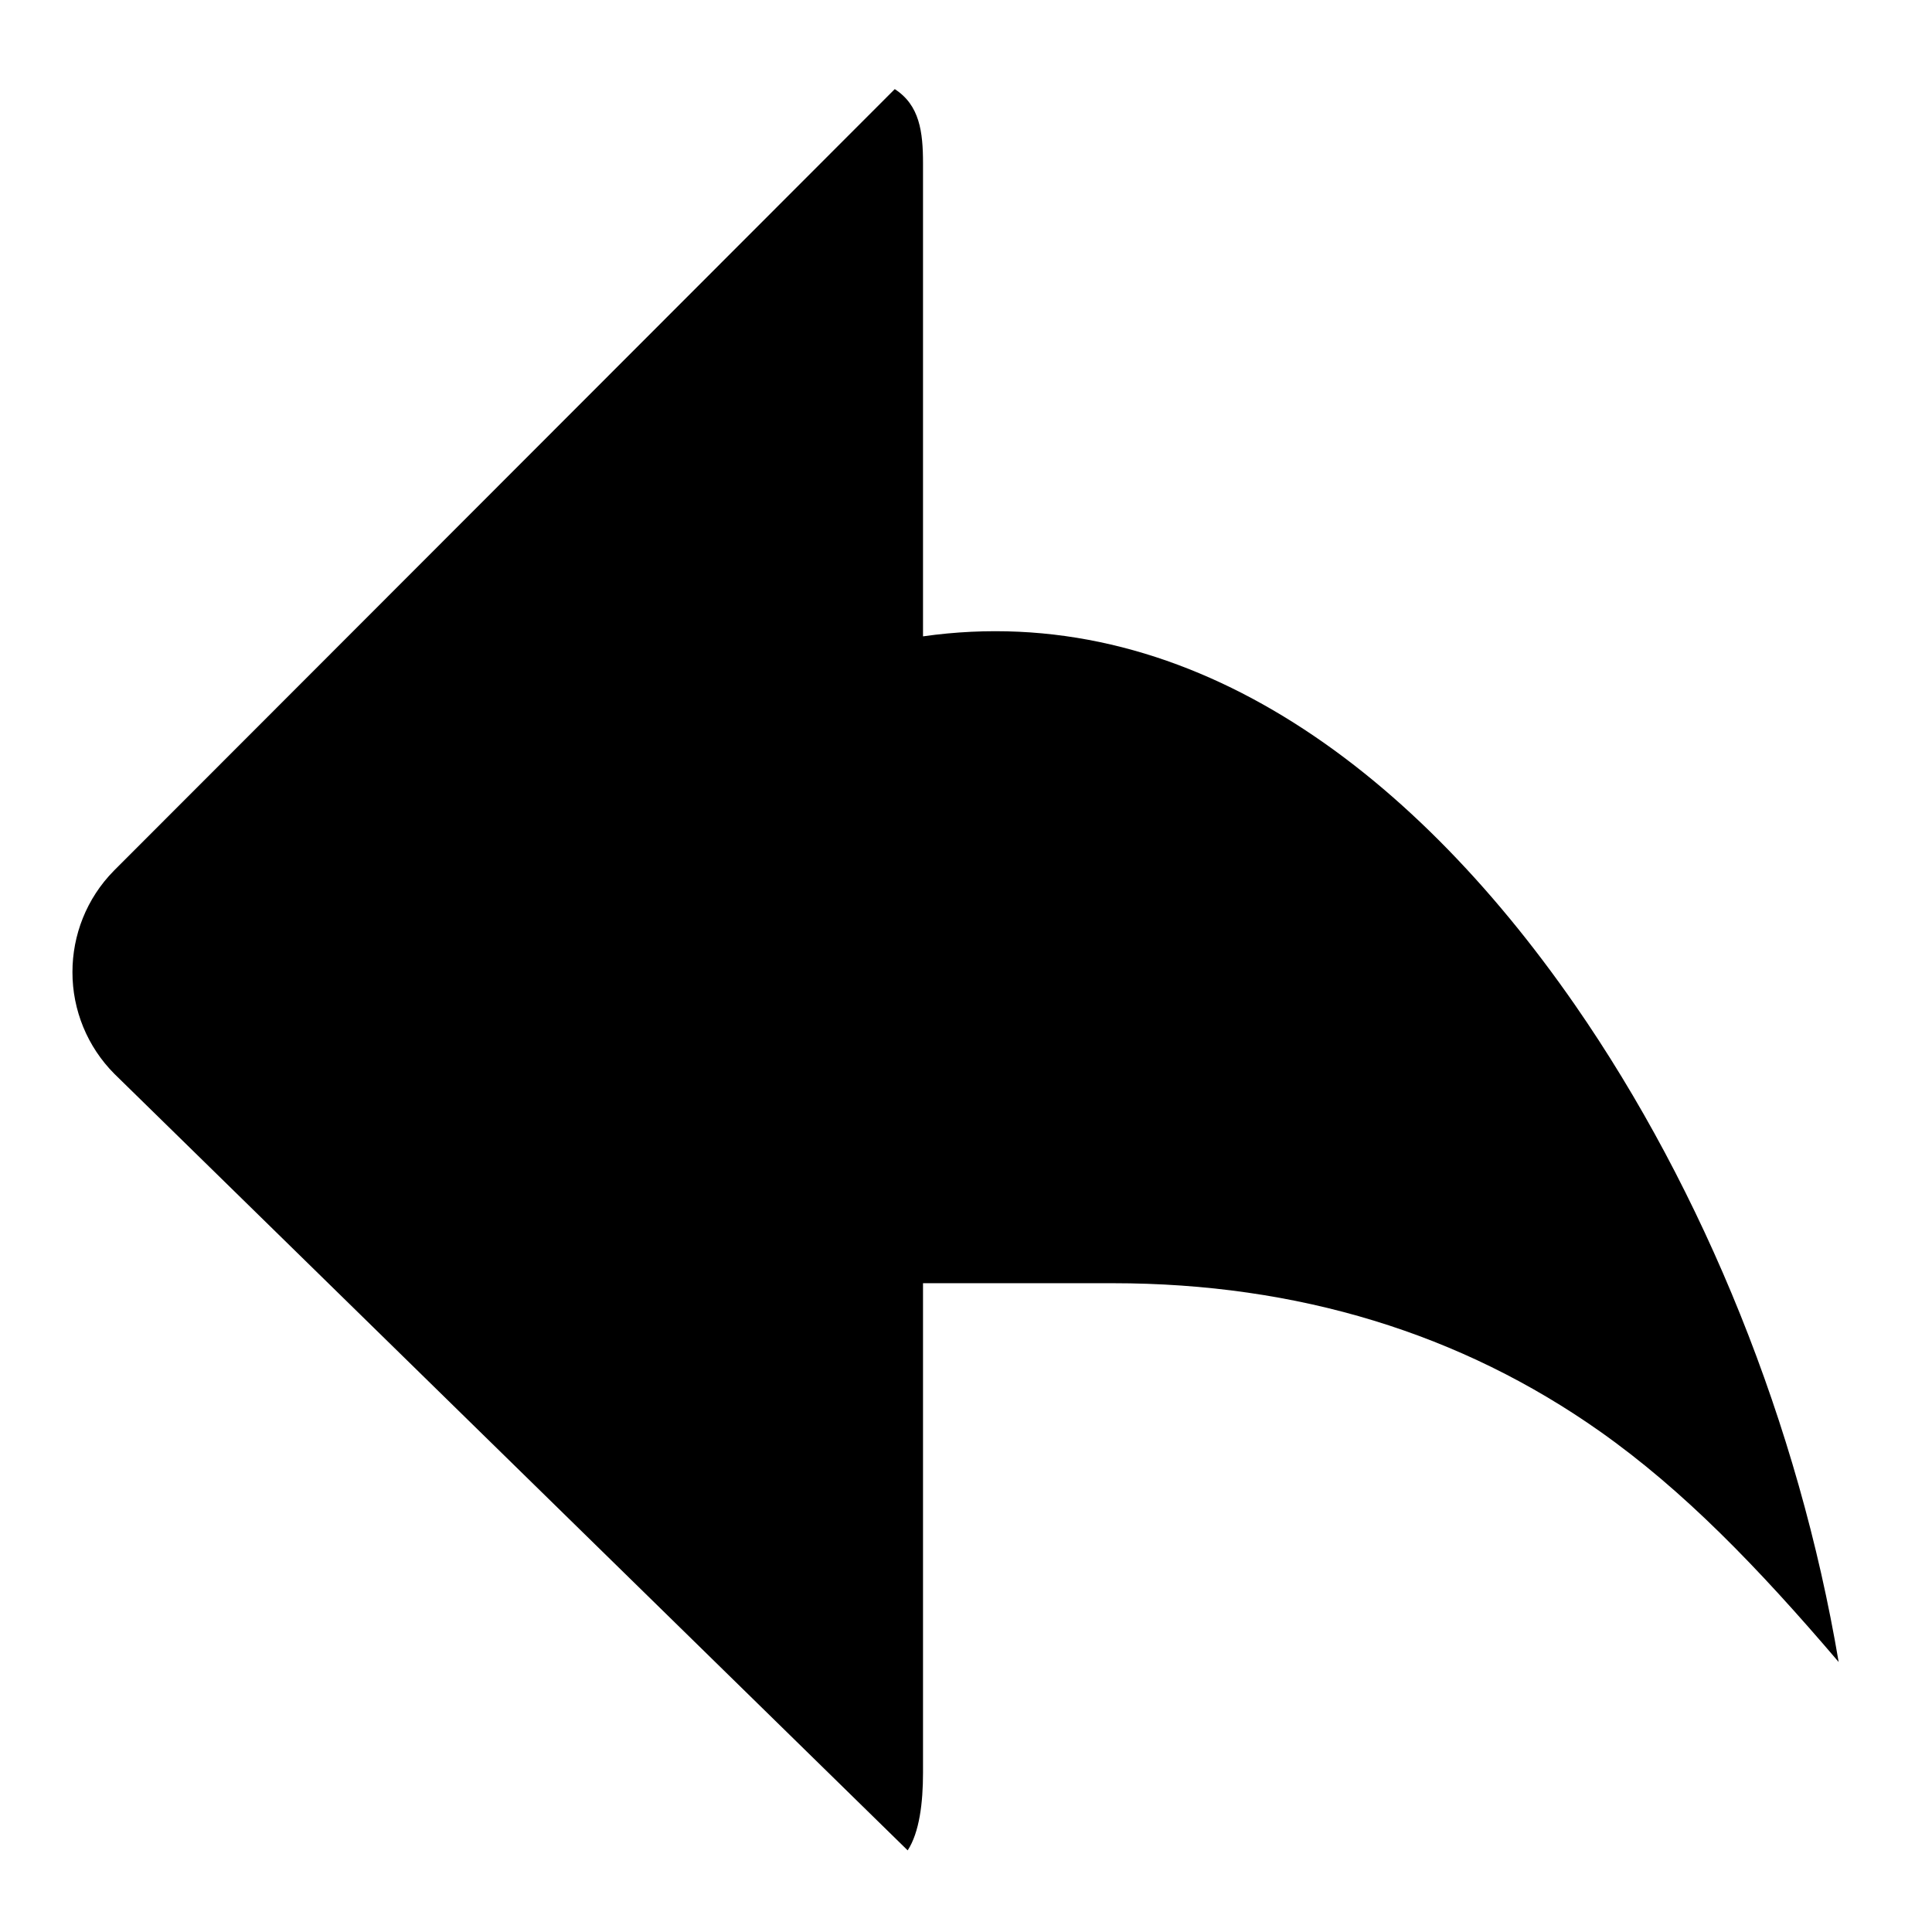
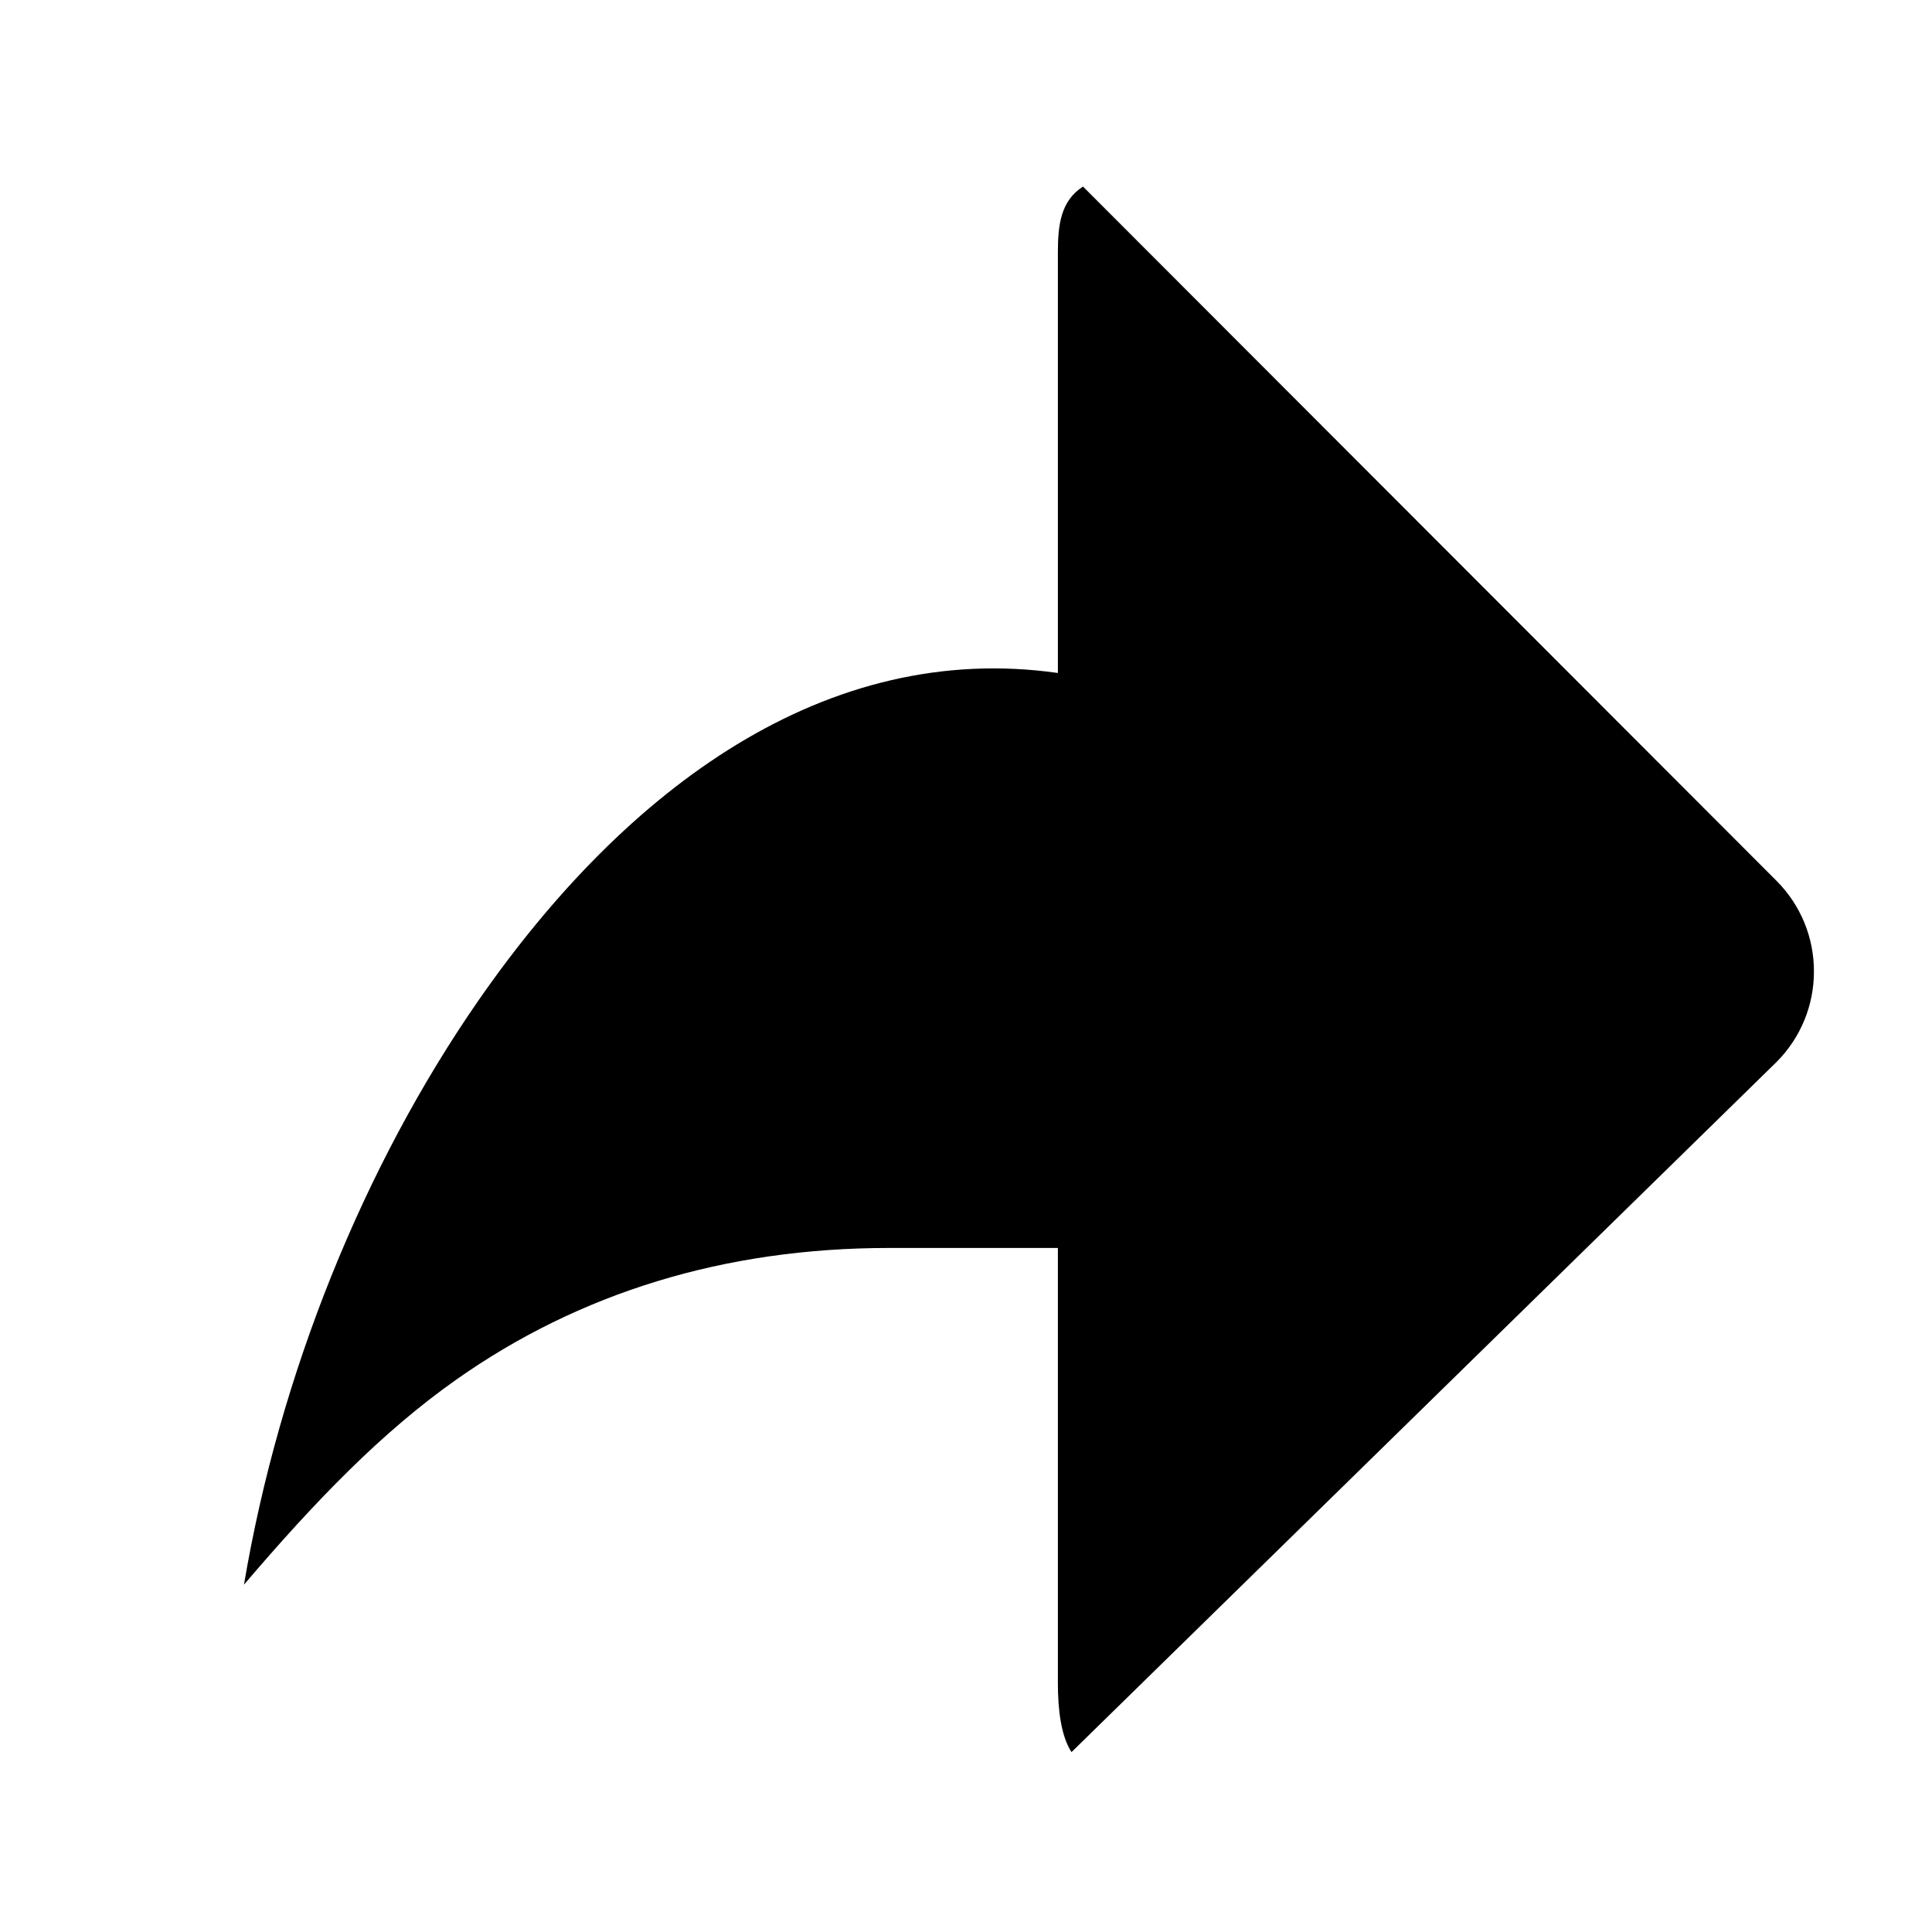
- <svg xmlns="http://www.w3.org/2000/svg" t="1610540621653" class="icon" viewBox="0 0 1024 1024" version="1.1" p-id="8129" width="200" height="200">
+ <svg xmlns="http://www.w3.org/2000/svg" t="1610591953996" class="icon" viewBox="0 0 1024 1024" version="1.1" p-id="2488" width="200" height="200">
  <defs>
    <style type="text/css" />
  </defs>
-   <path d="M474.24 47.232c13.184 8.512 14.976 22.592 14.976 39.36V337.28c137.6-19.52 257.024 67.712 345.536 195.328 68.416 98.688 118.592 222.72 139.776 348.288-42.88-50.304-82.304-91.008-126.464-122.176-73.472-51.84-160-78.592-258.24-78.592H489.216v259.456c0 16-1.92 31.616-8.128 41.152L60.608 569.152A76.224 76.224 0 0 1 38.4 515.2c0-19.456 7.36-38.912 22.016-53.76z" p-id="8130" />
+   <path d="M574.009 98.873c-11.719 7.566-13.312 20.082-13.312 34.987V356.693c-122.311-17.351-228.466 60.188-307.143 173.625-60.814 87.723-105.415 197.973-124.245 309.589 38.116-44.715 73.159-80.896 112.412-108.601 65.308-46.08 142.222-69.86 229.547-69.86h89.429v230.628c0 14.222 1.707 28.103 7.225 36.58l373.76-365.852a67.698 67.698 0 0 0 19.74-47.9 67.698 67.698 0 0 0-19.57-47.787L574.009 98.873z" p-id="2489" />
</svg>
